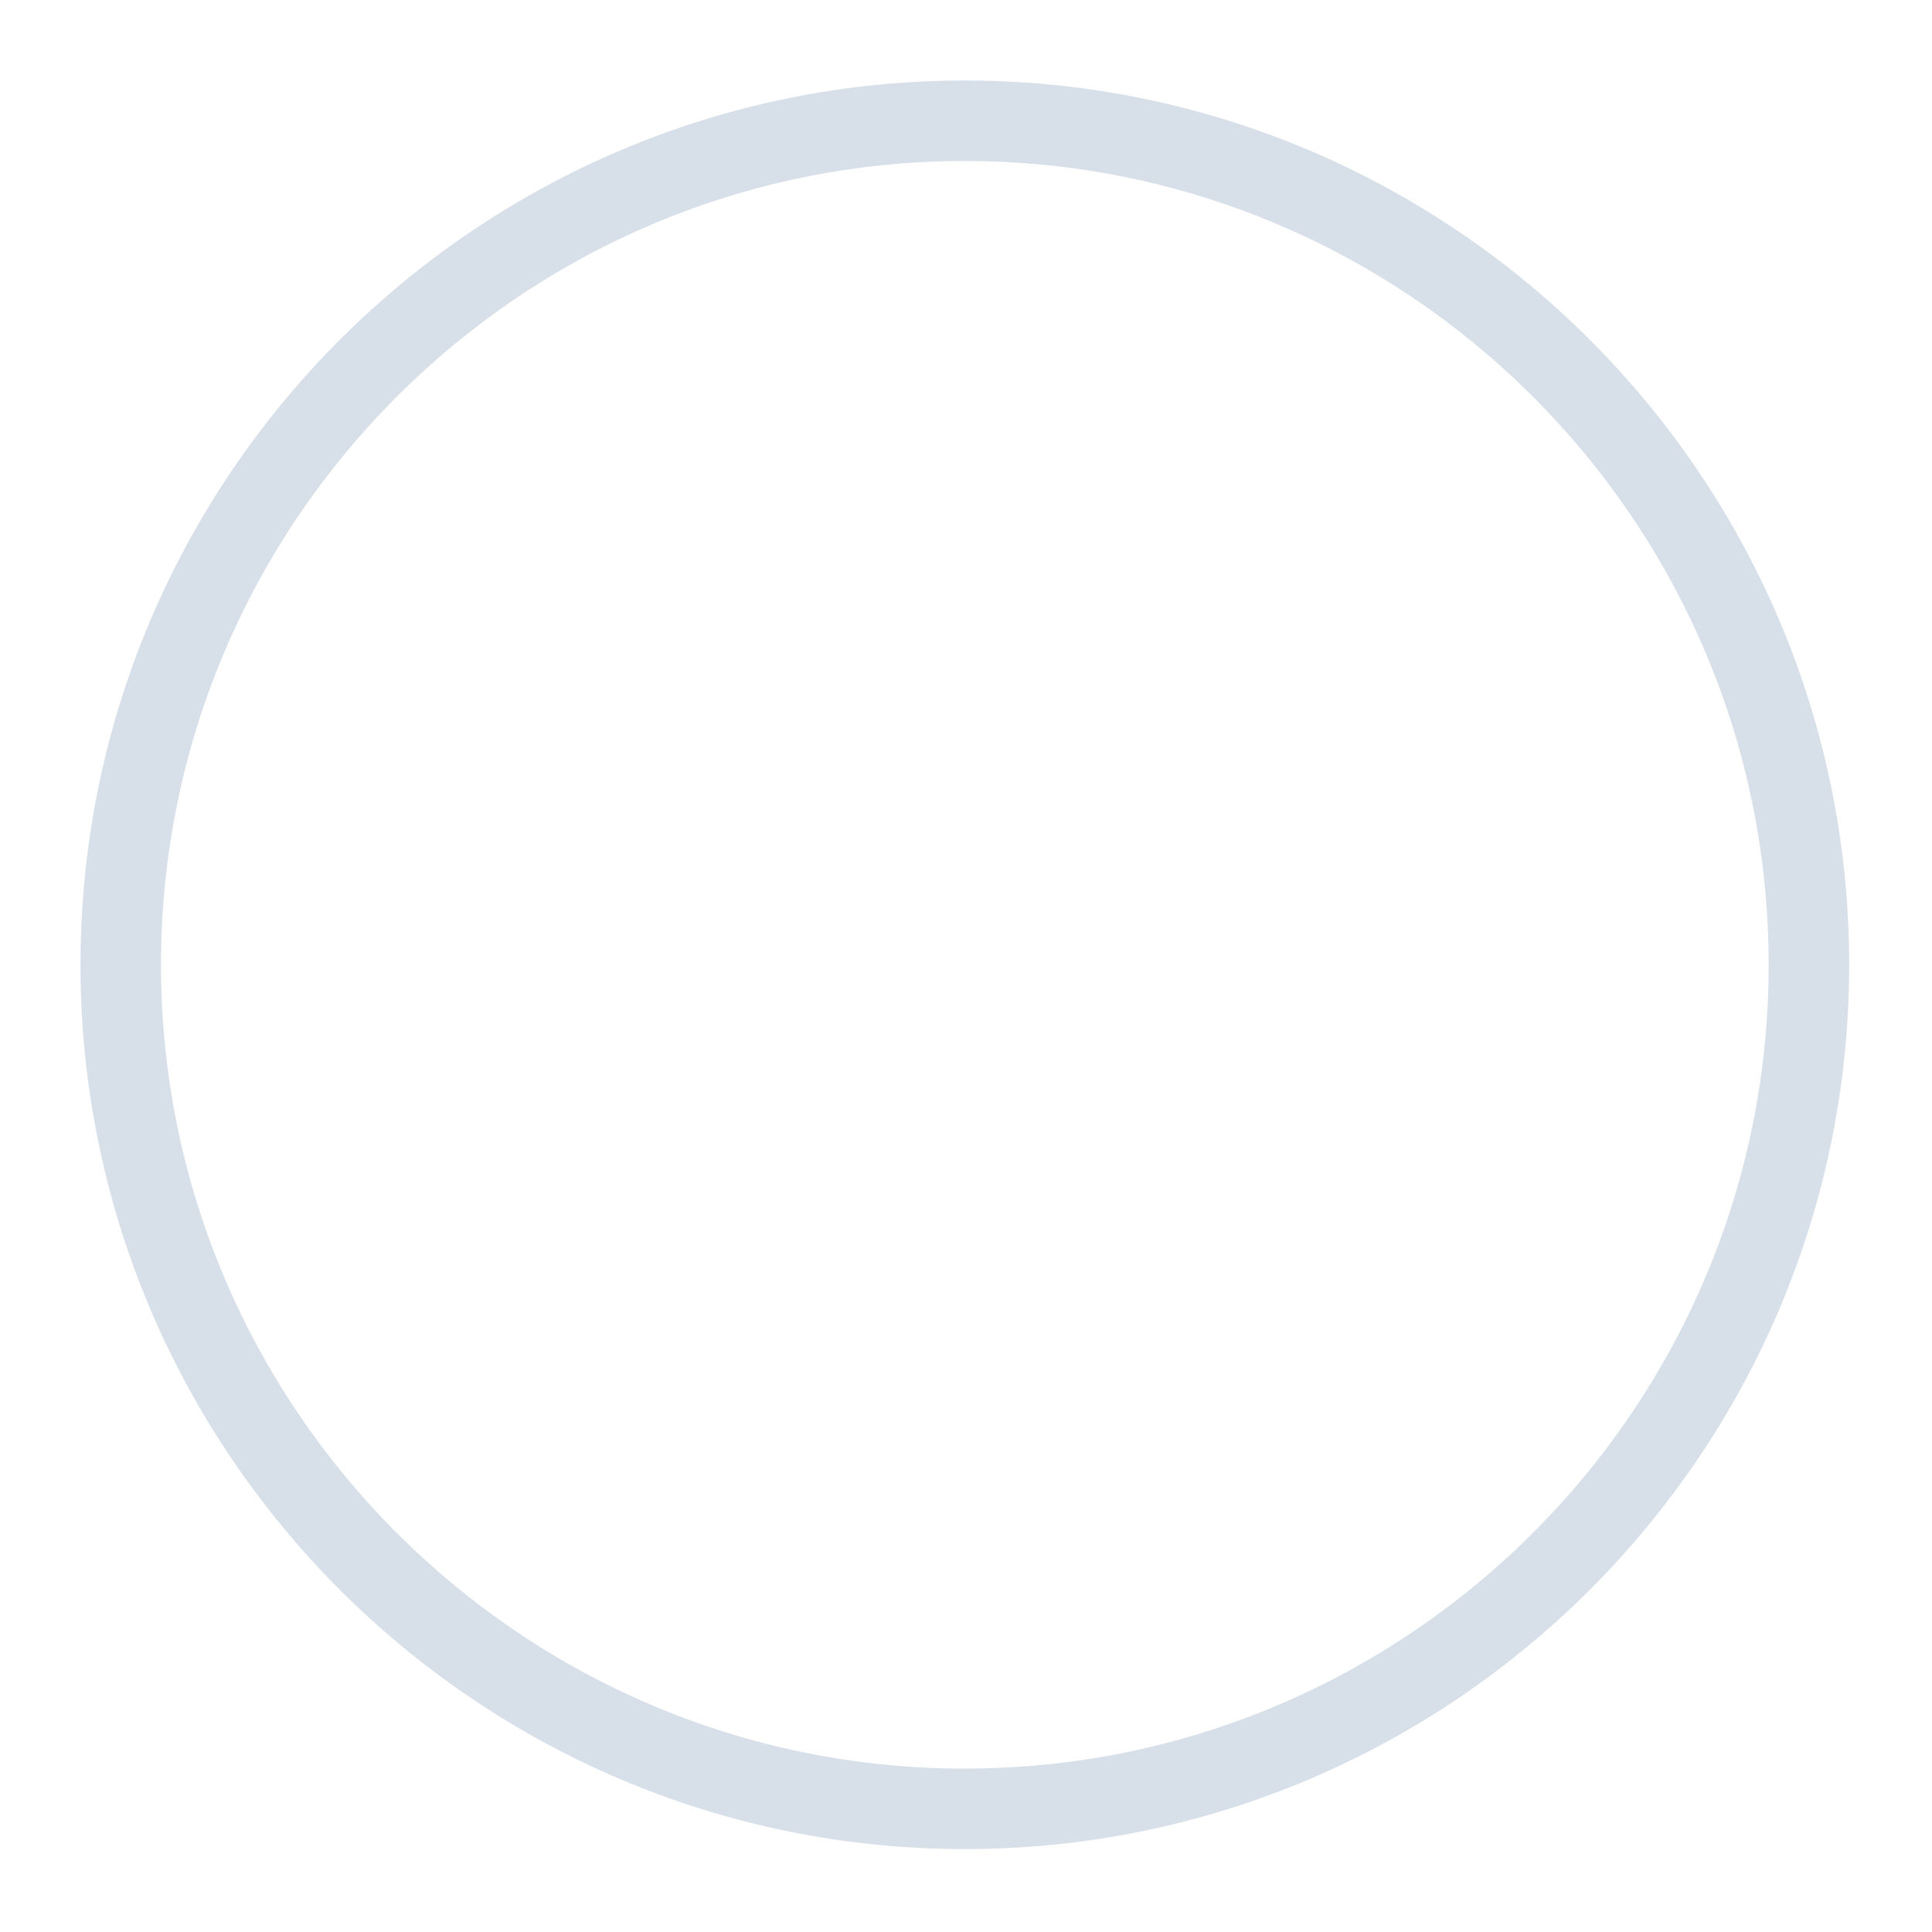
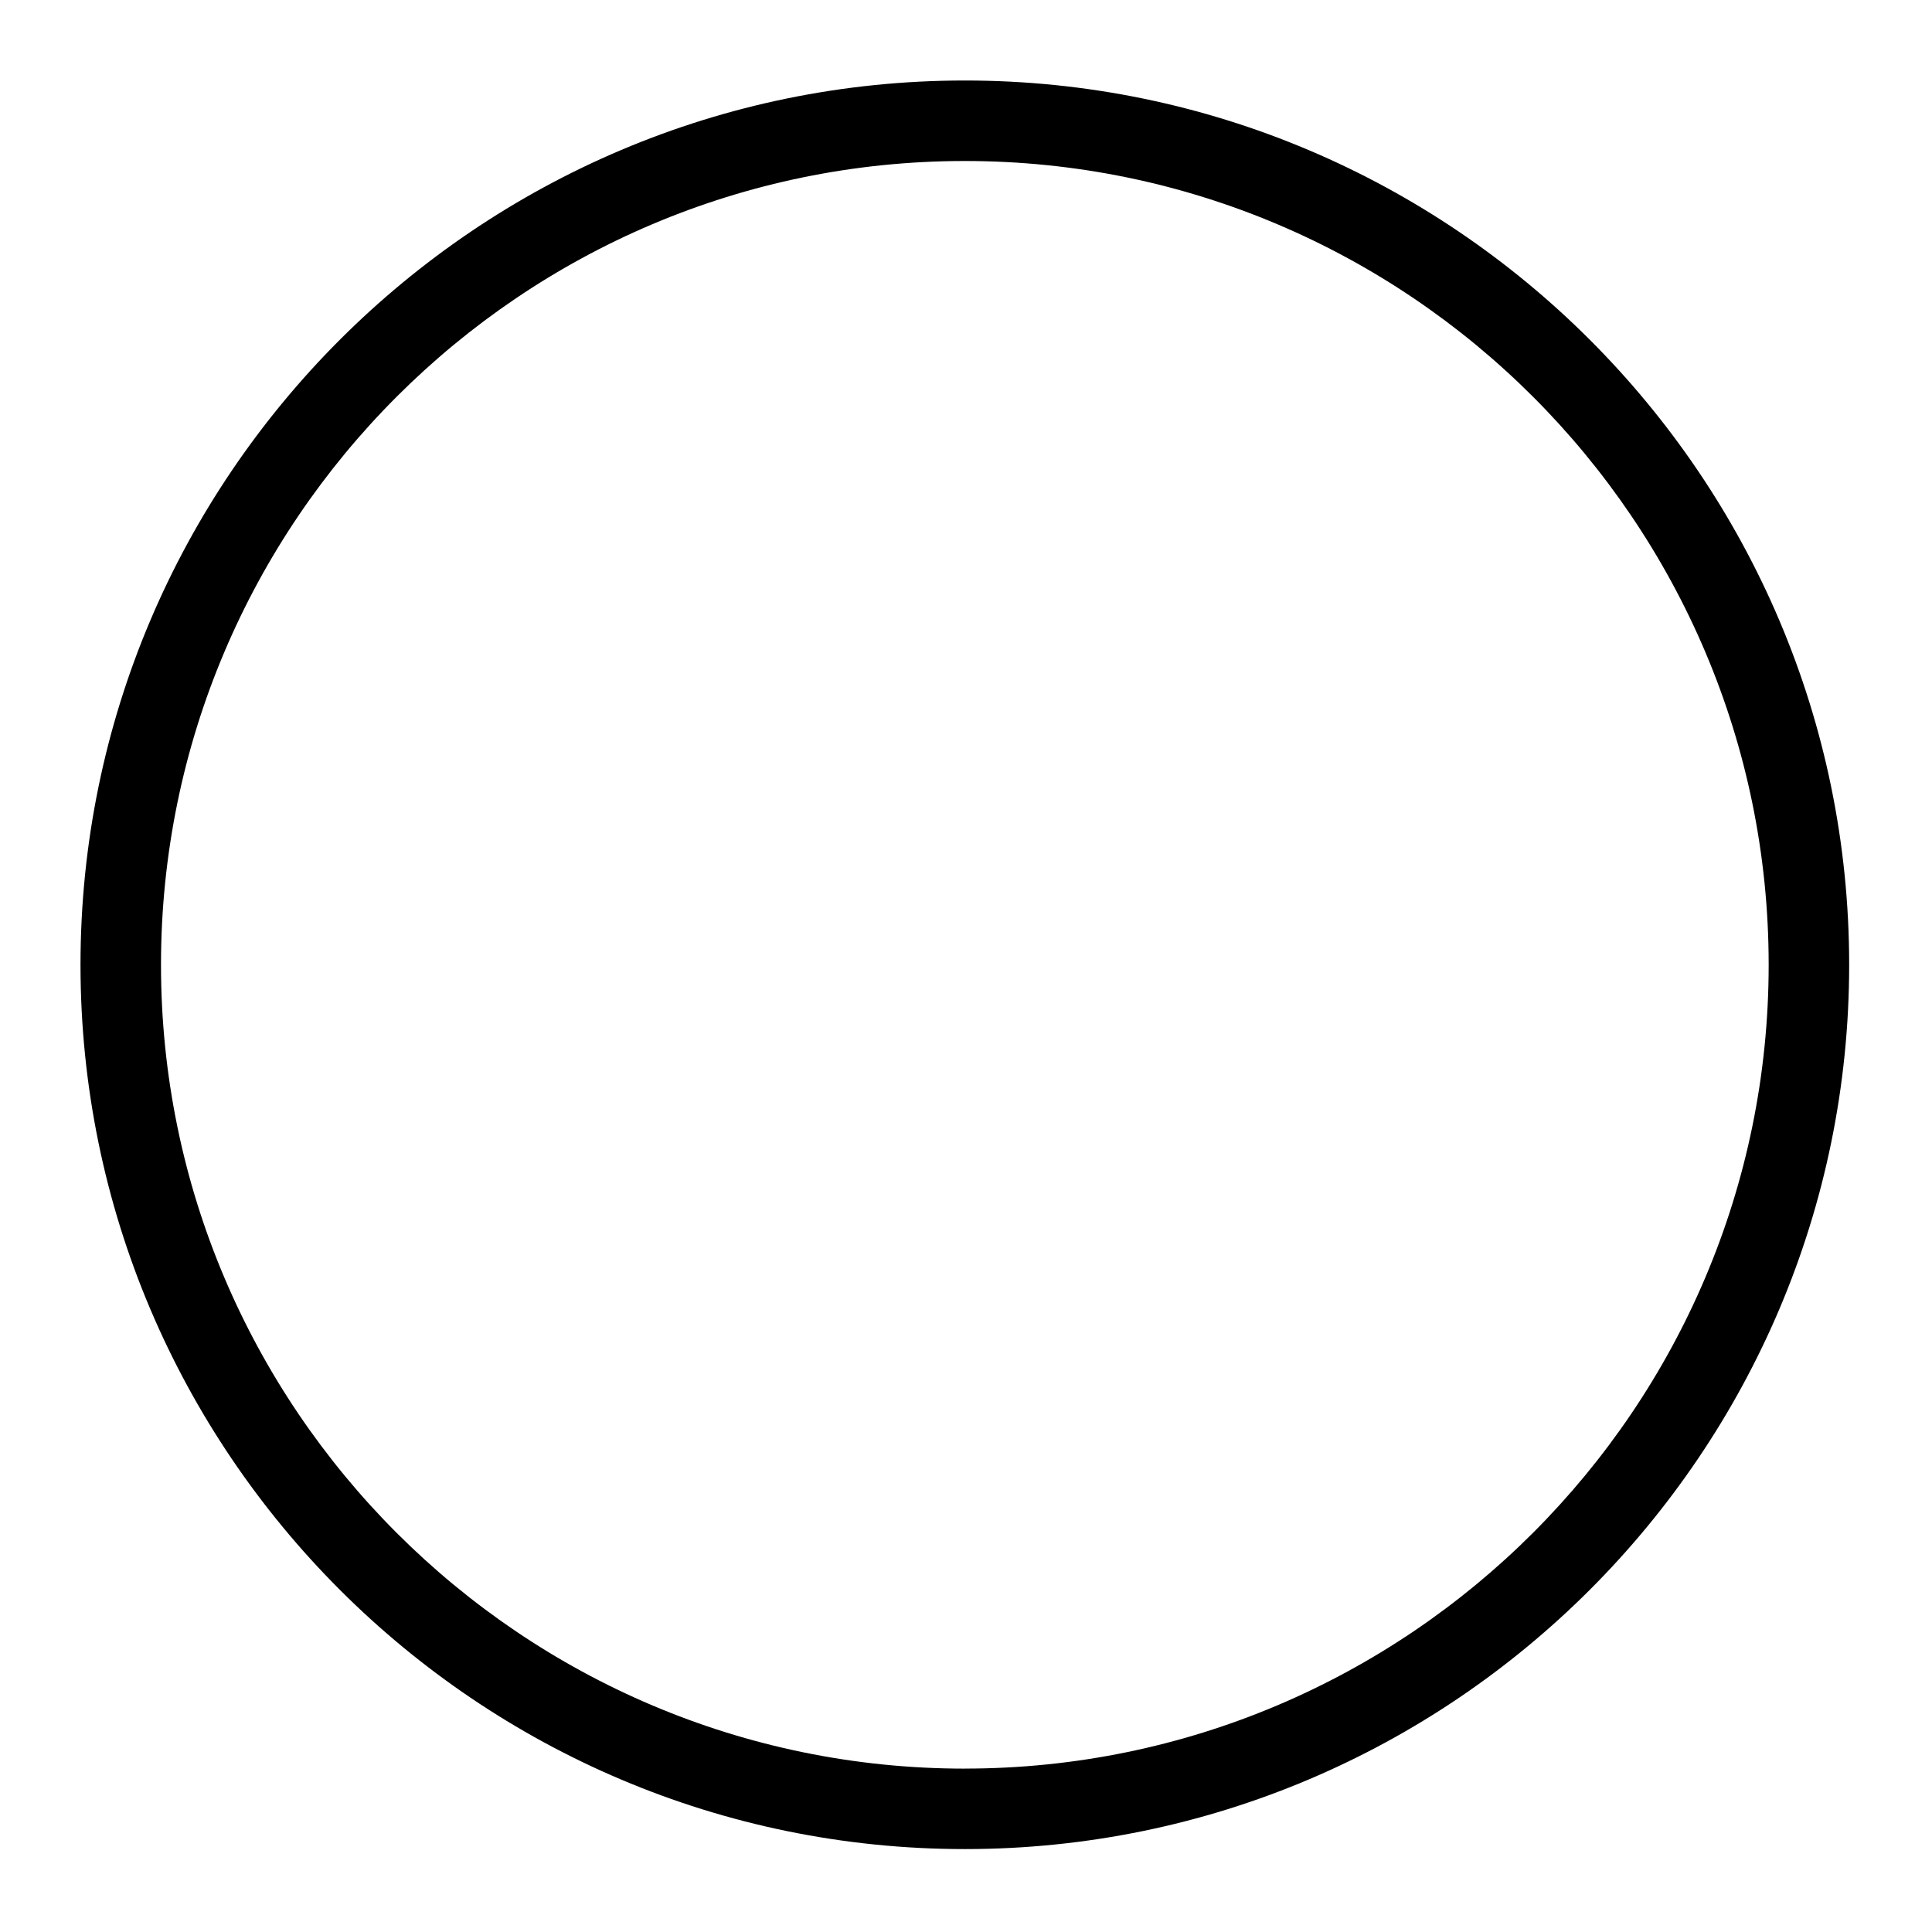
<svg xmlns="http://www.w3.org/2000/svg" viewBox="0 0 48 48">
-   <path fill="#D7DFE9" fill-rule="evenodd" d="M23.971 43.941C12.959 43.941 4 34.982 4 23.971 4 12.958 12.959 4 23.971 4s19.971 8.958 19.971 19.97c0 11.011-8.959 19.97-19.971 19.97m0-41.94C11.857 2 2 11.855 2 23.97c0 12.114 9.857 21.97 21.971 21.97s21.971-9.856 21.971-21.97C45.942 11.855 36.085 2 23.971 2" />
+   <path fill="currentColor" fill-rule="evenodd" d="M23.971 43.941C12.959 43.941 4 34.982 4 23.971 4 12.958 12.959 4 23.971 4s19.971 8.958 19.971 19.97c0 11.011-8.959 19.97-19.971 19.97m0-41.94C11.857 2 2 11.855 2 23.97c0 12.114 9.857 21.97 21.971 21.97s21.971-9.856 21.971-21.97C45.942 11.855 36.085 2 23.971 2" />
</svg>
